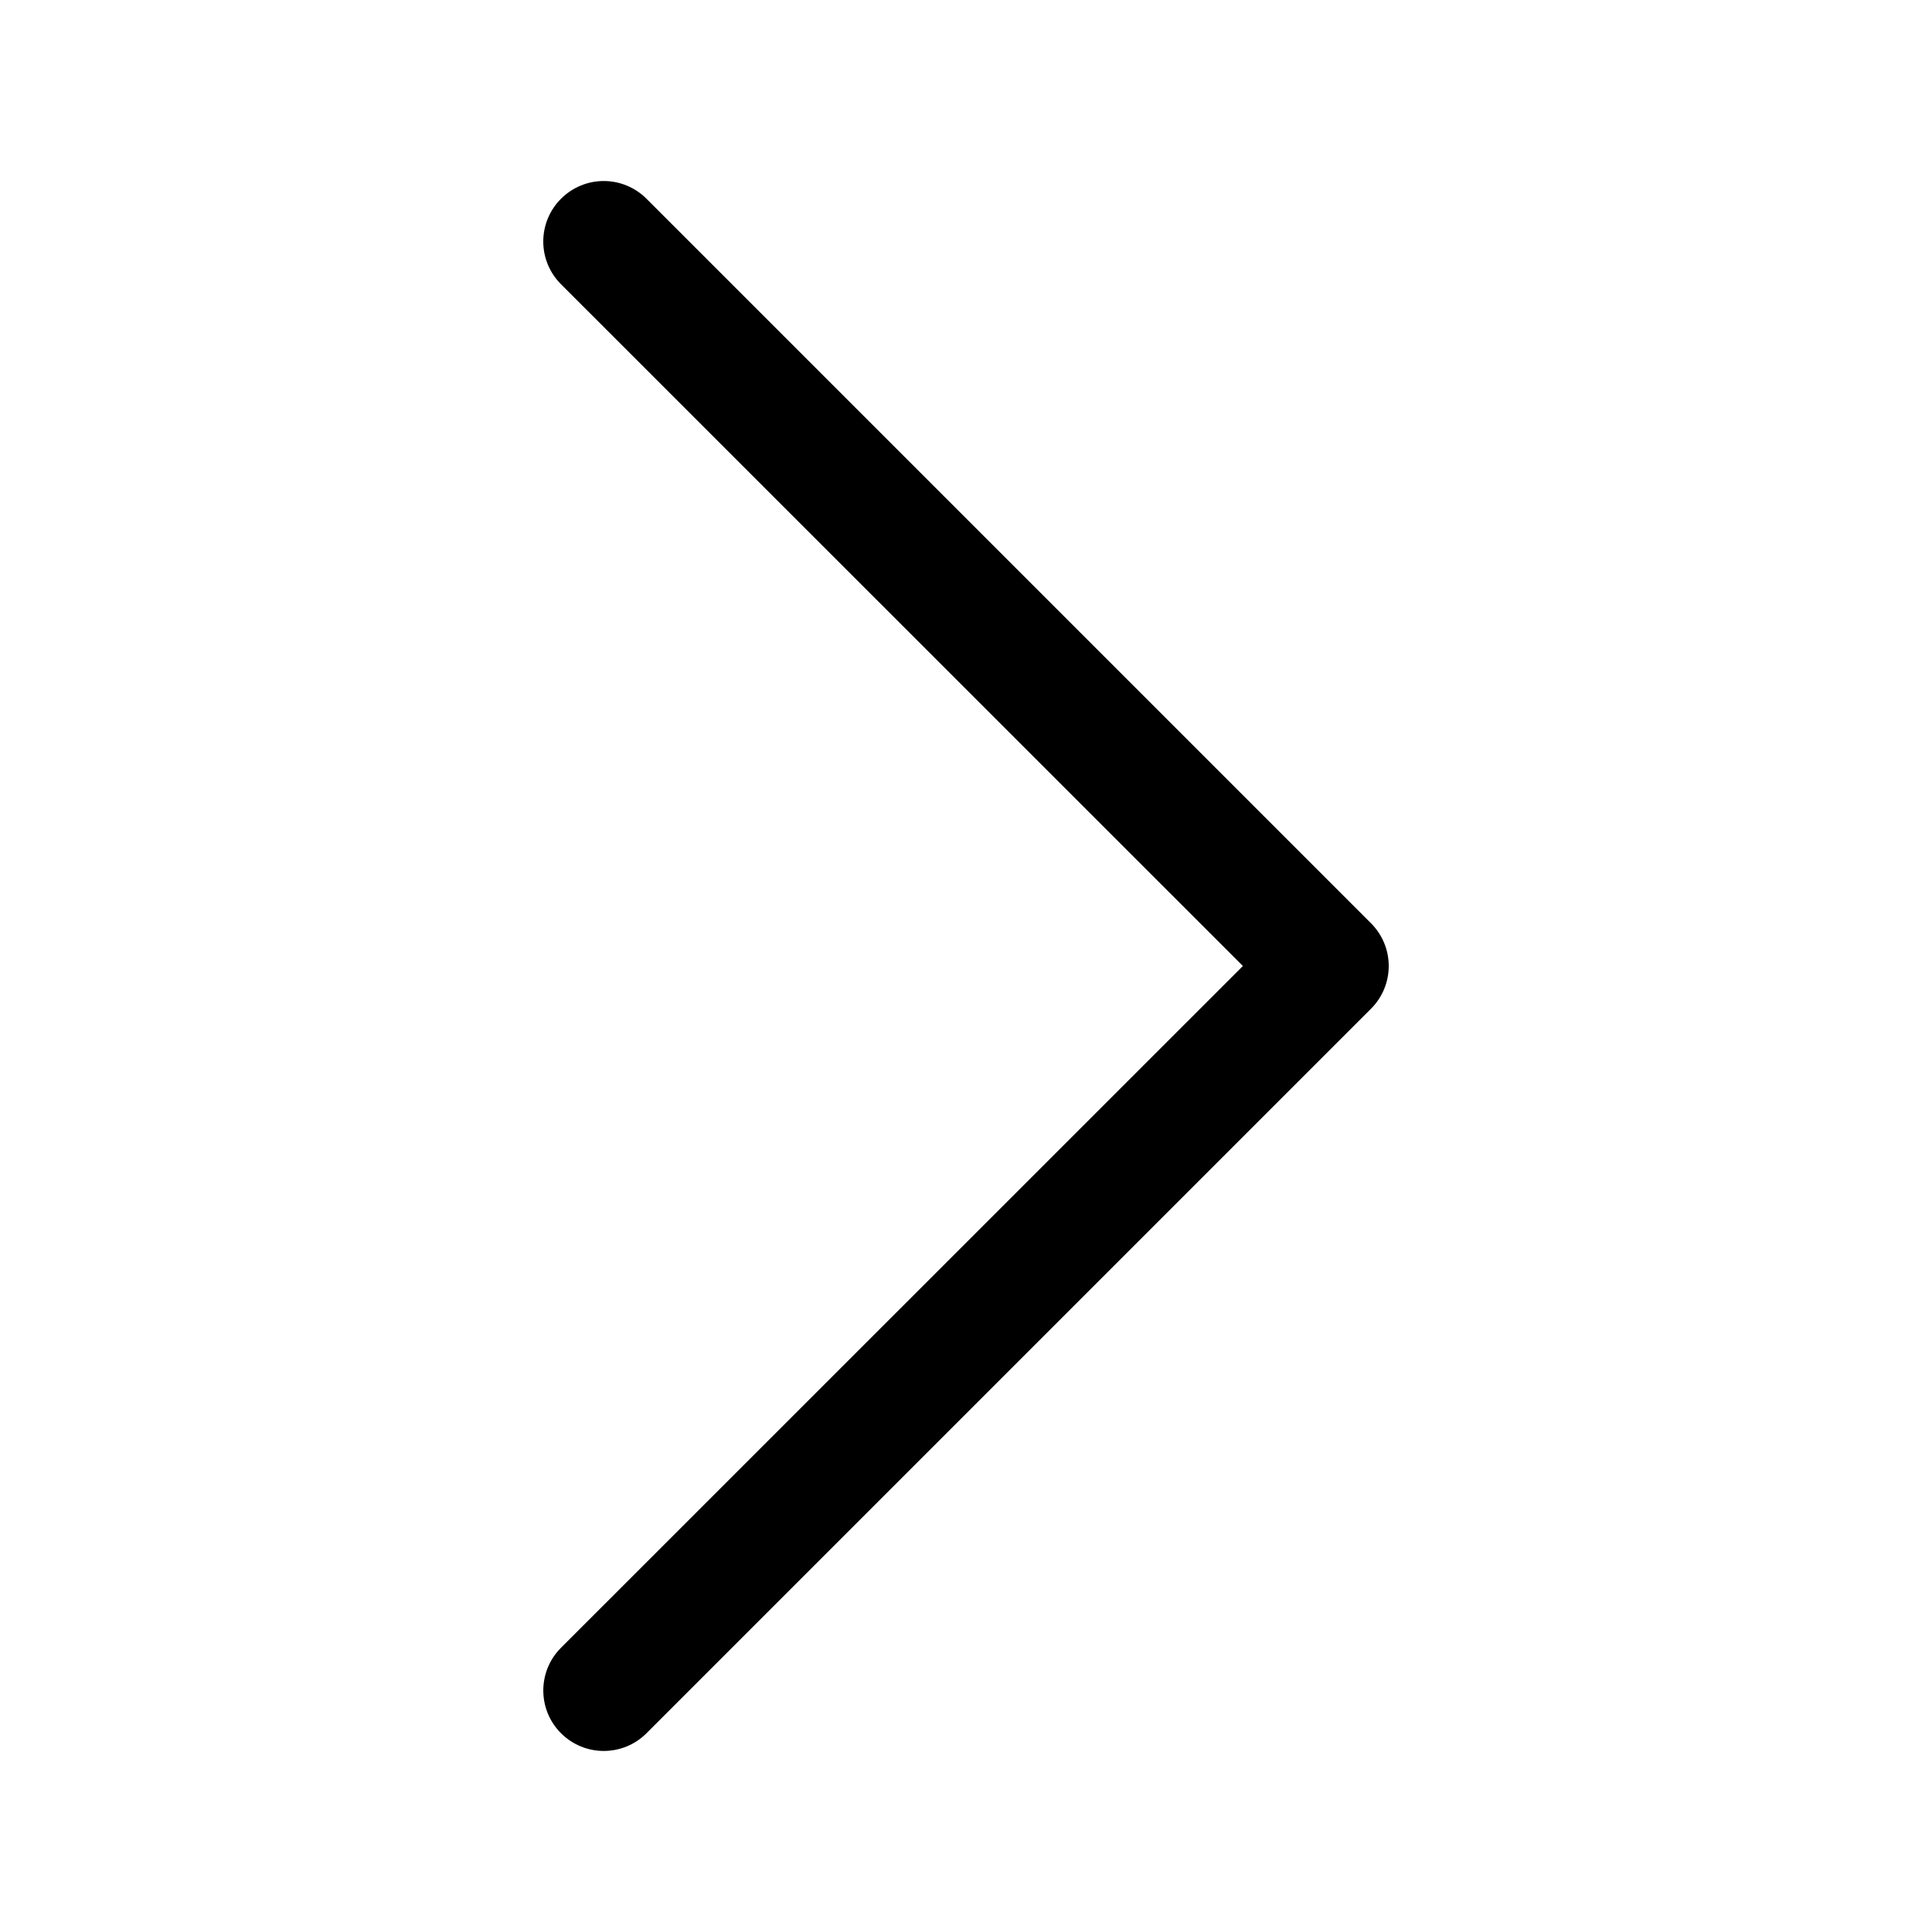
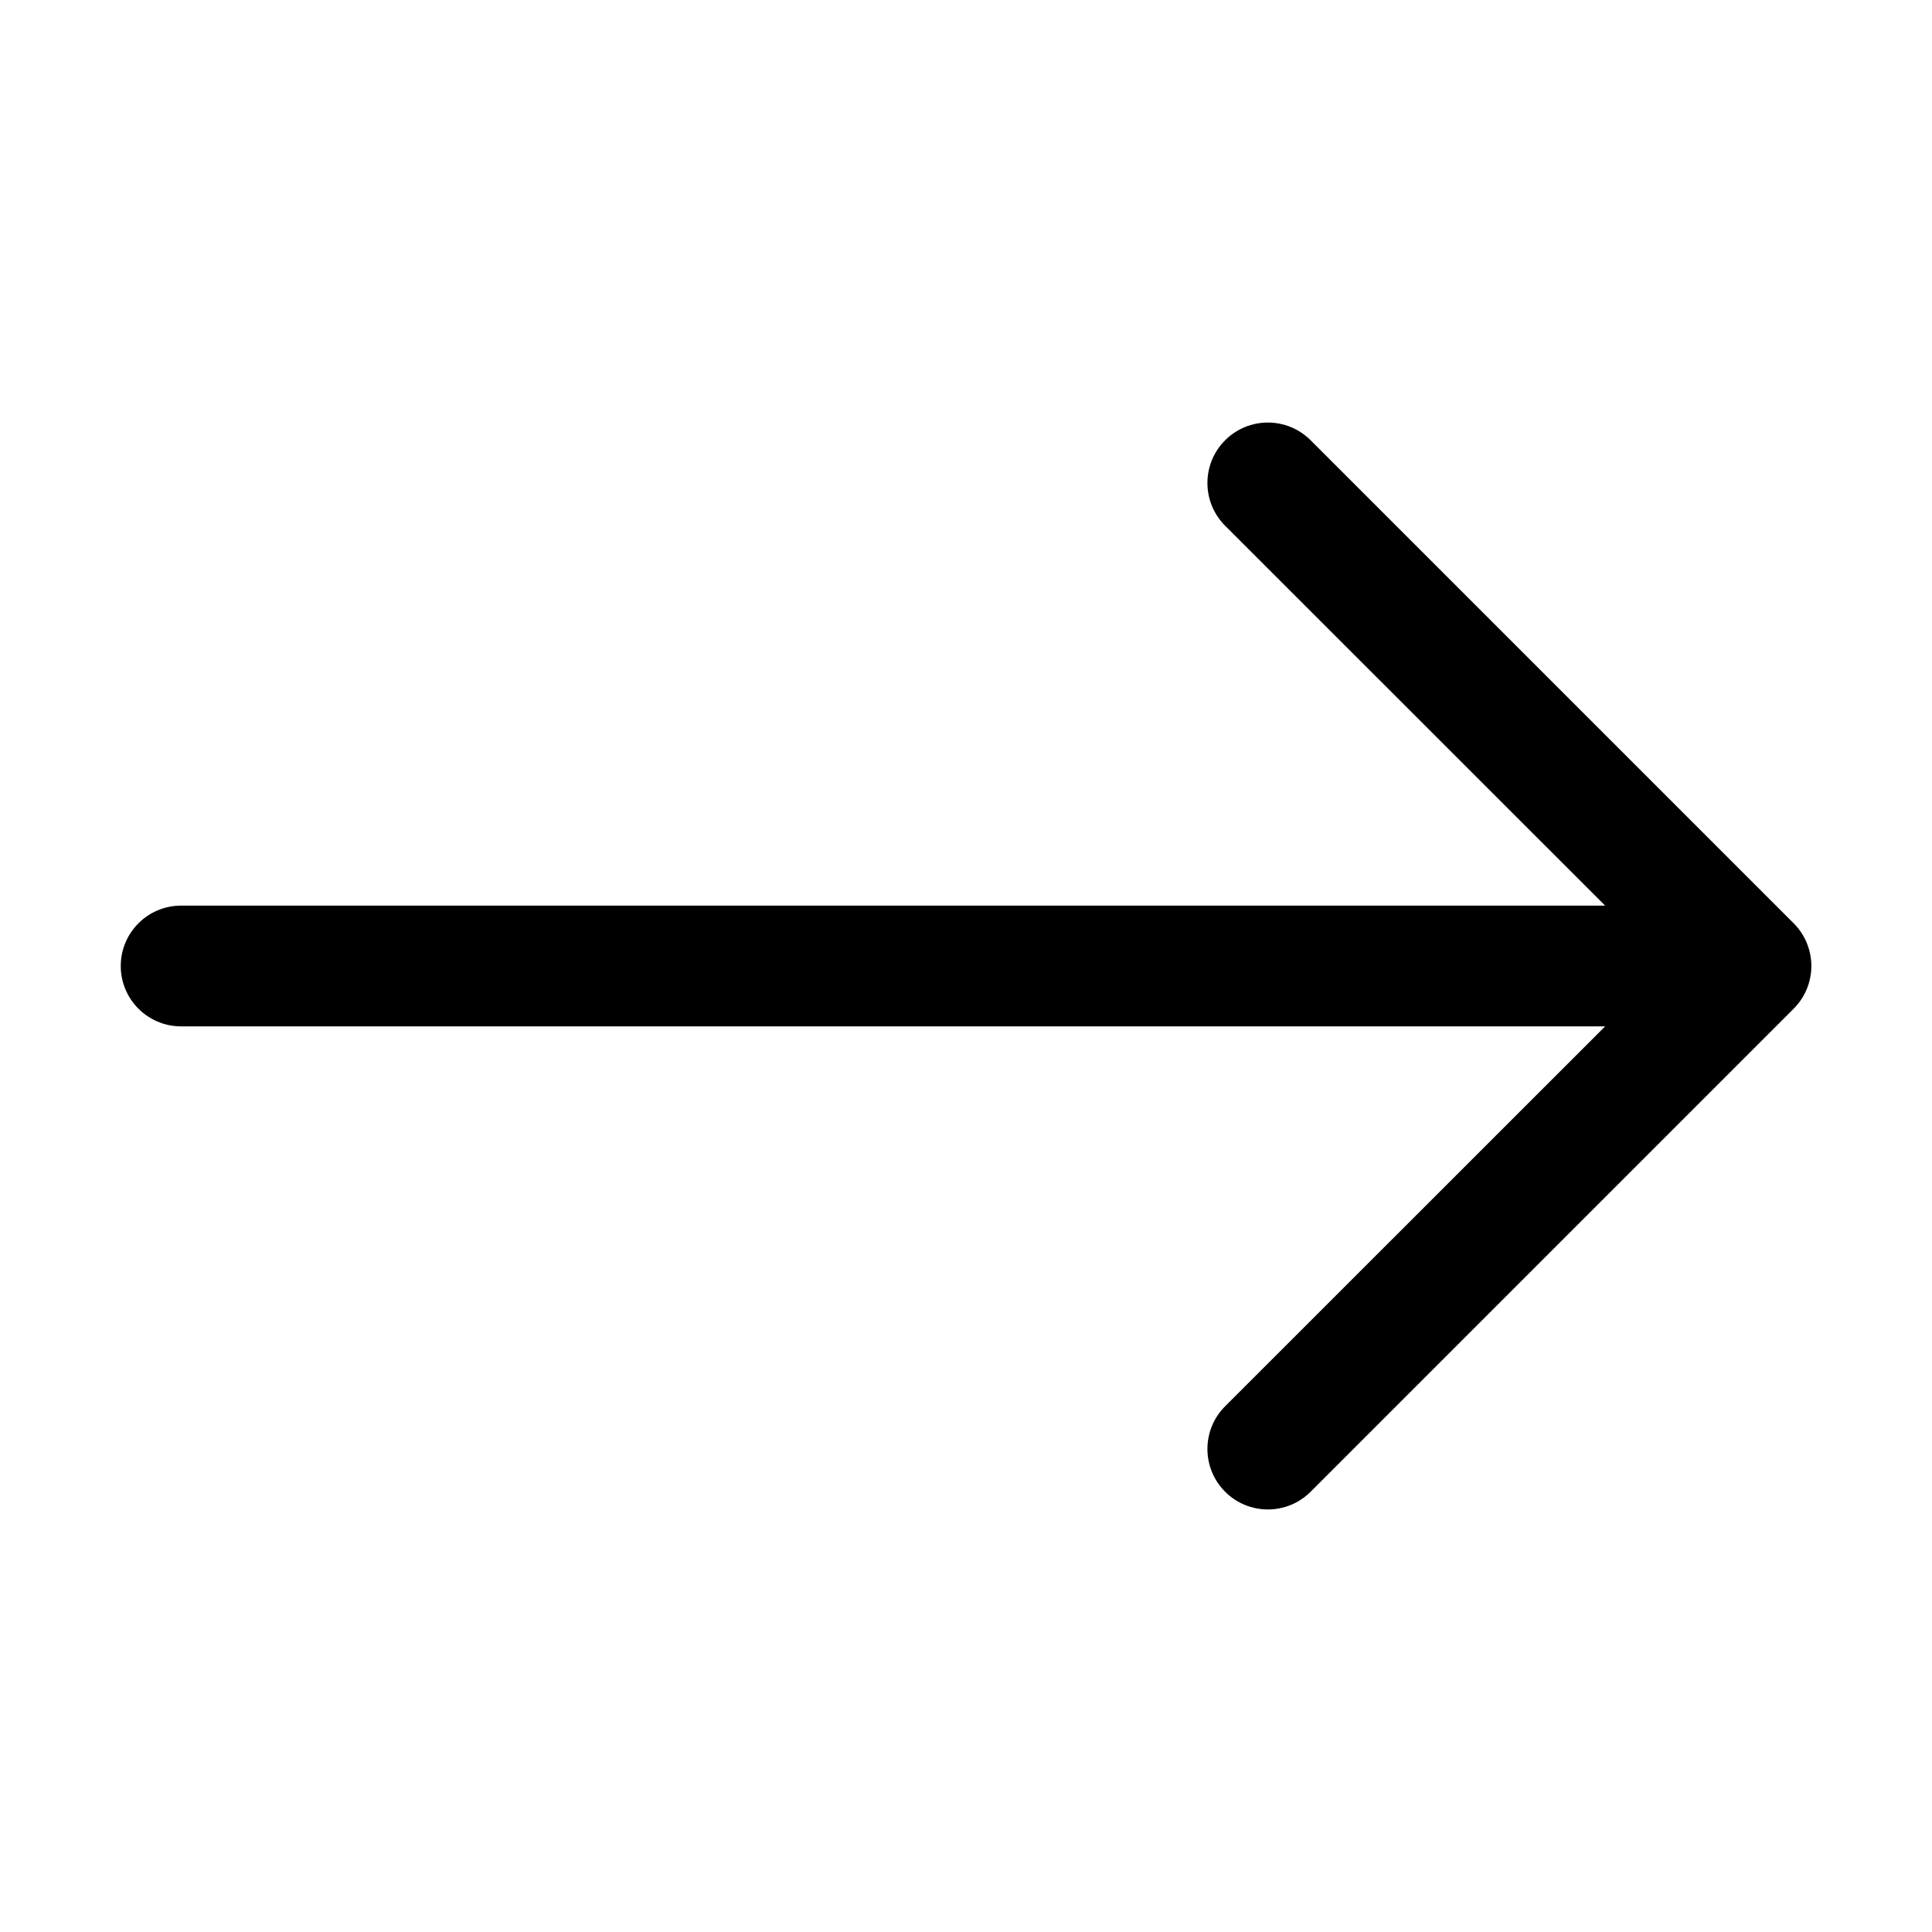
- <svg xmlns="http://www.w3.org/2000/svg" width="16" height="16" fill="currentColor" class="bi bi-chevron-right" viewBox="0 0 16 16">
-   <path fill-rule="evenodd" d="M4.646 1.646a.5.5 0 0 1 .708 0l6 6a.5.5 0 0 1 0 .708l-6 6a.5.5 0 0 1-.708-.708L10.293 8 4.646 2.354a.5.5 0 0 1 0-.708" />
+ <svg xmlns="http://www.w3.org/2000/svg" width="16" height="16" fill="currentColor" class="bi bi-arrow-right" viewBox="0 0 16 16">
+   <path fill-rule="evenodd" d="M1 8a.5.5 0 0 1 .5-.5h11.793l-3.147-3.146a.5.5 0 0 1 .708-.708l4 4a.5.5 0 0 1 0 .708l-4 4a.5.5 0 0 1-.708-.708L13.293 8.5H1.5A.5.5 0 0 1 1 8" />
</svg>
